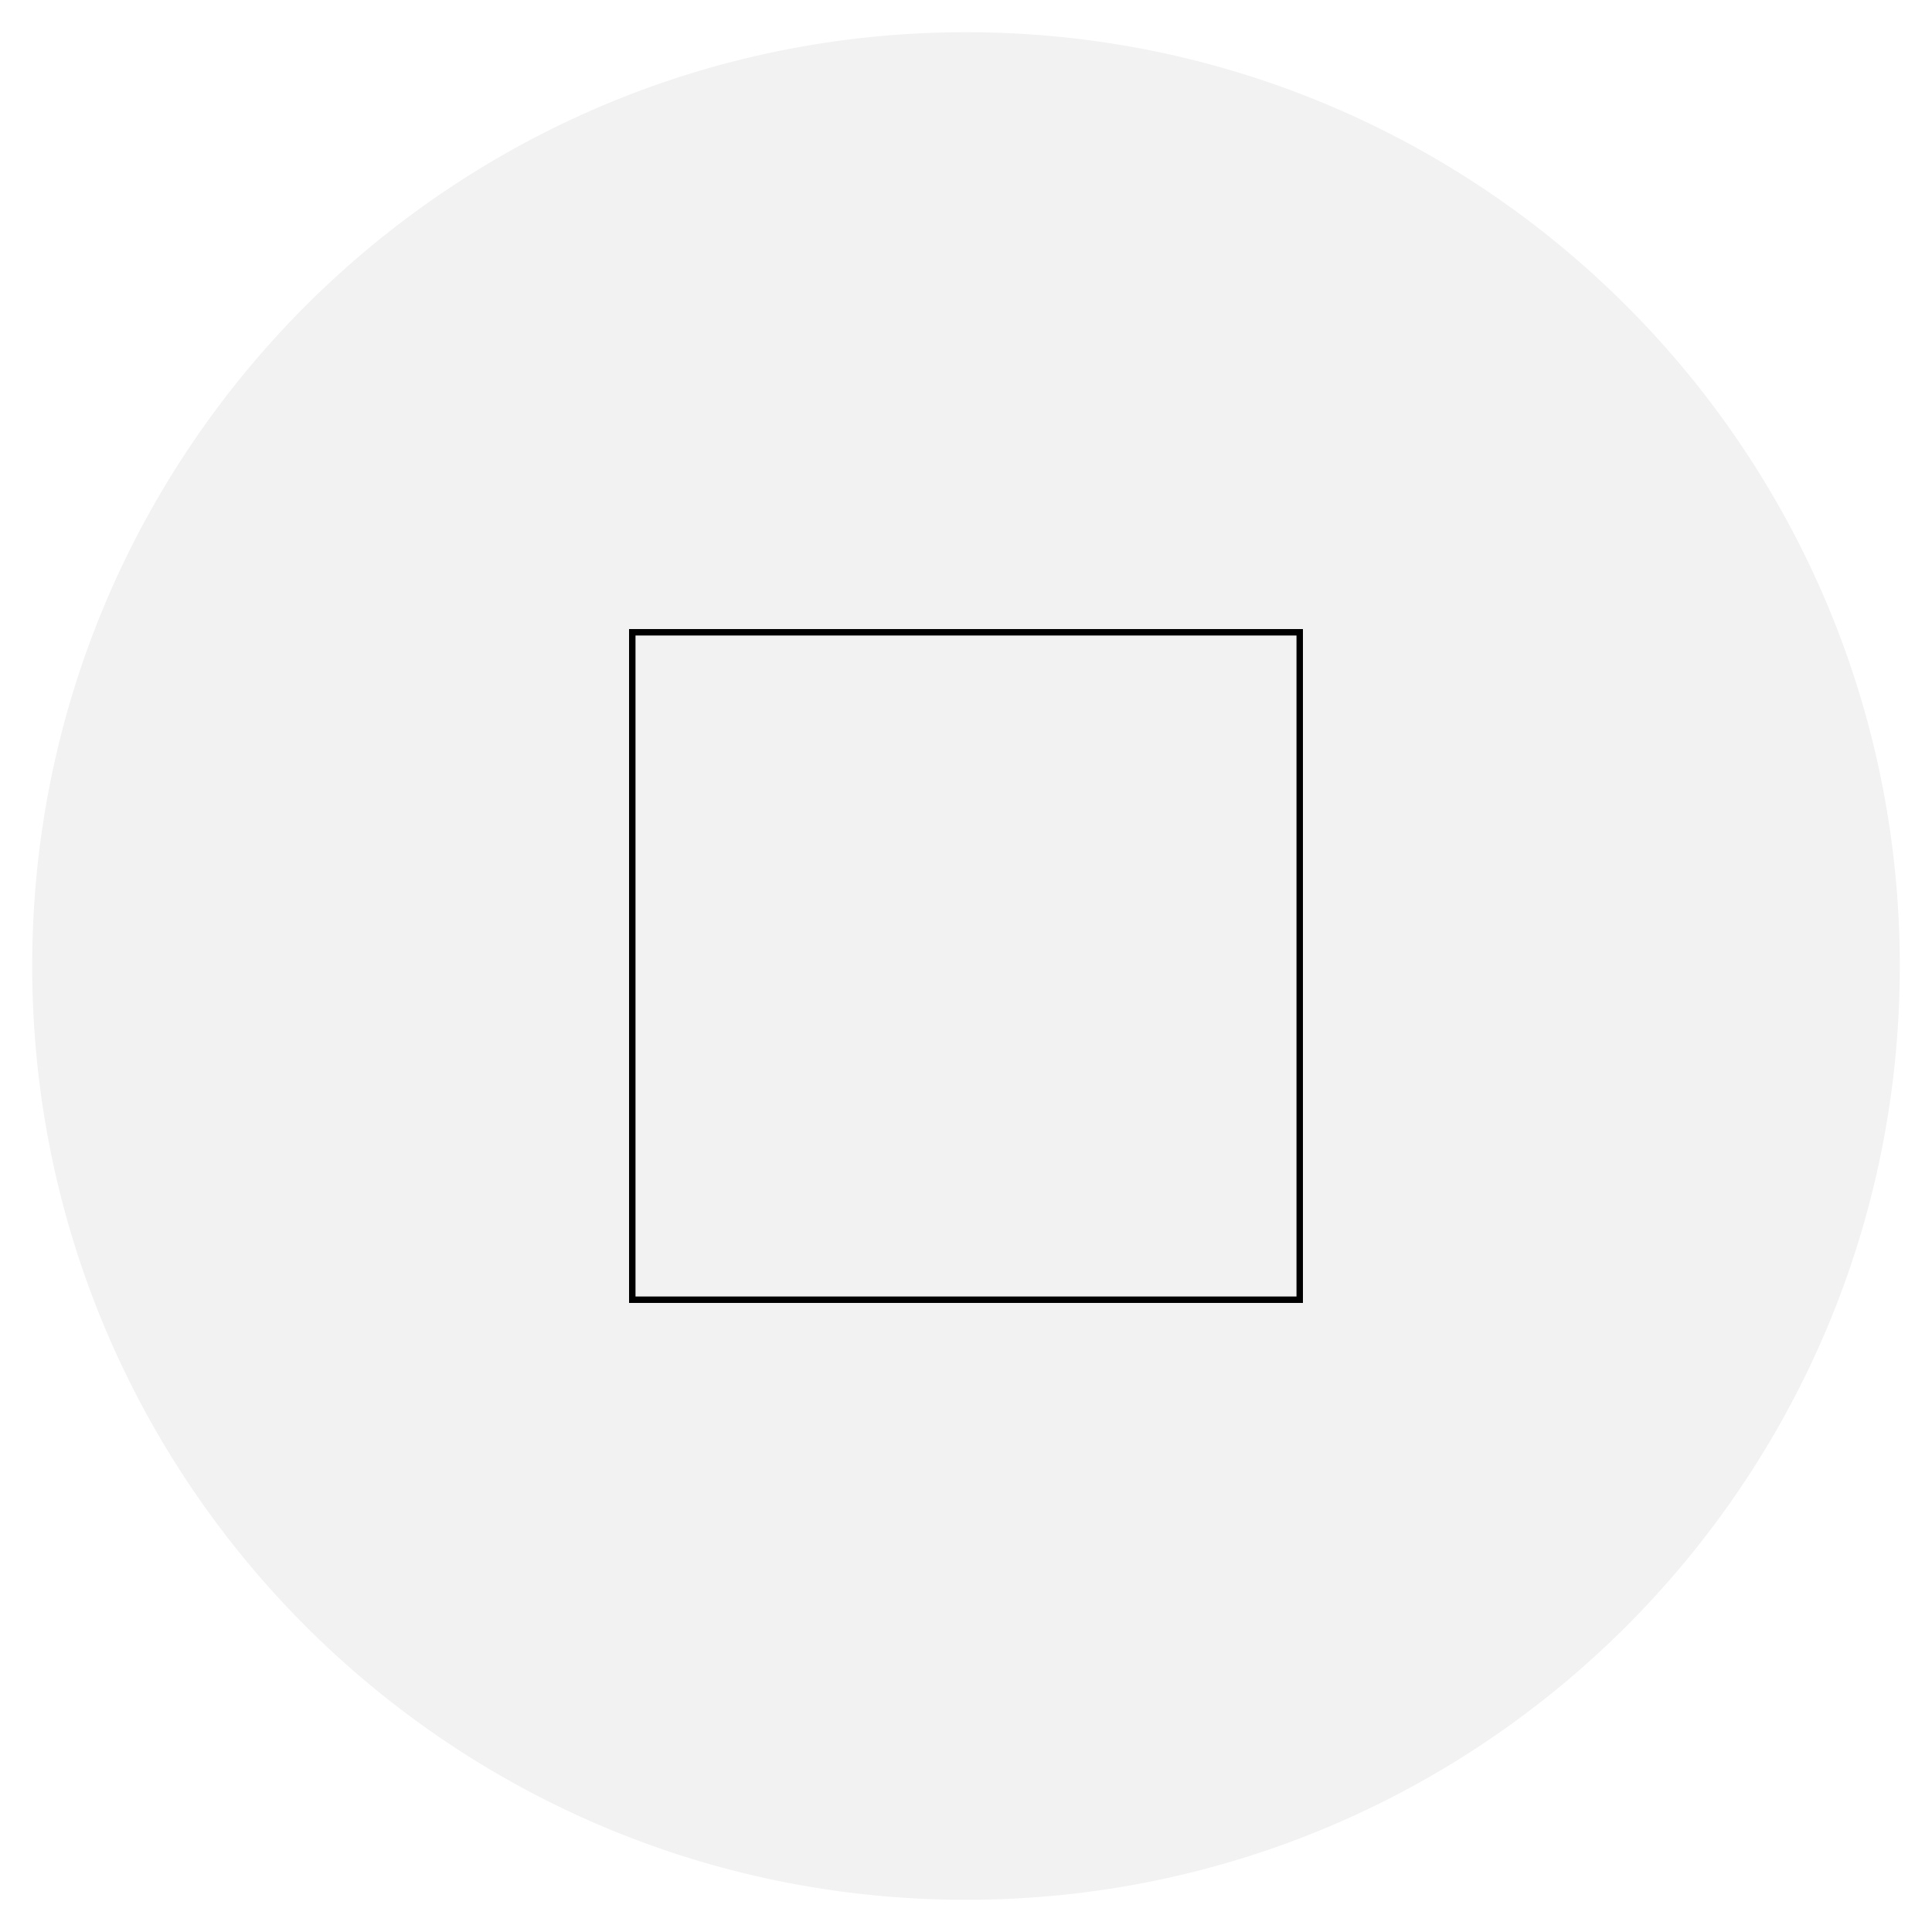
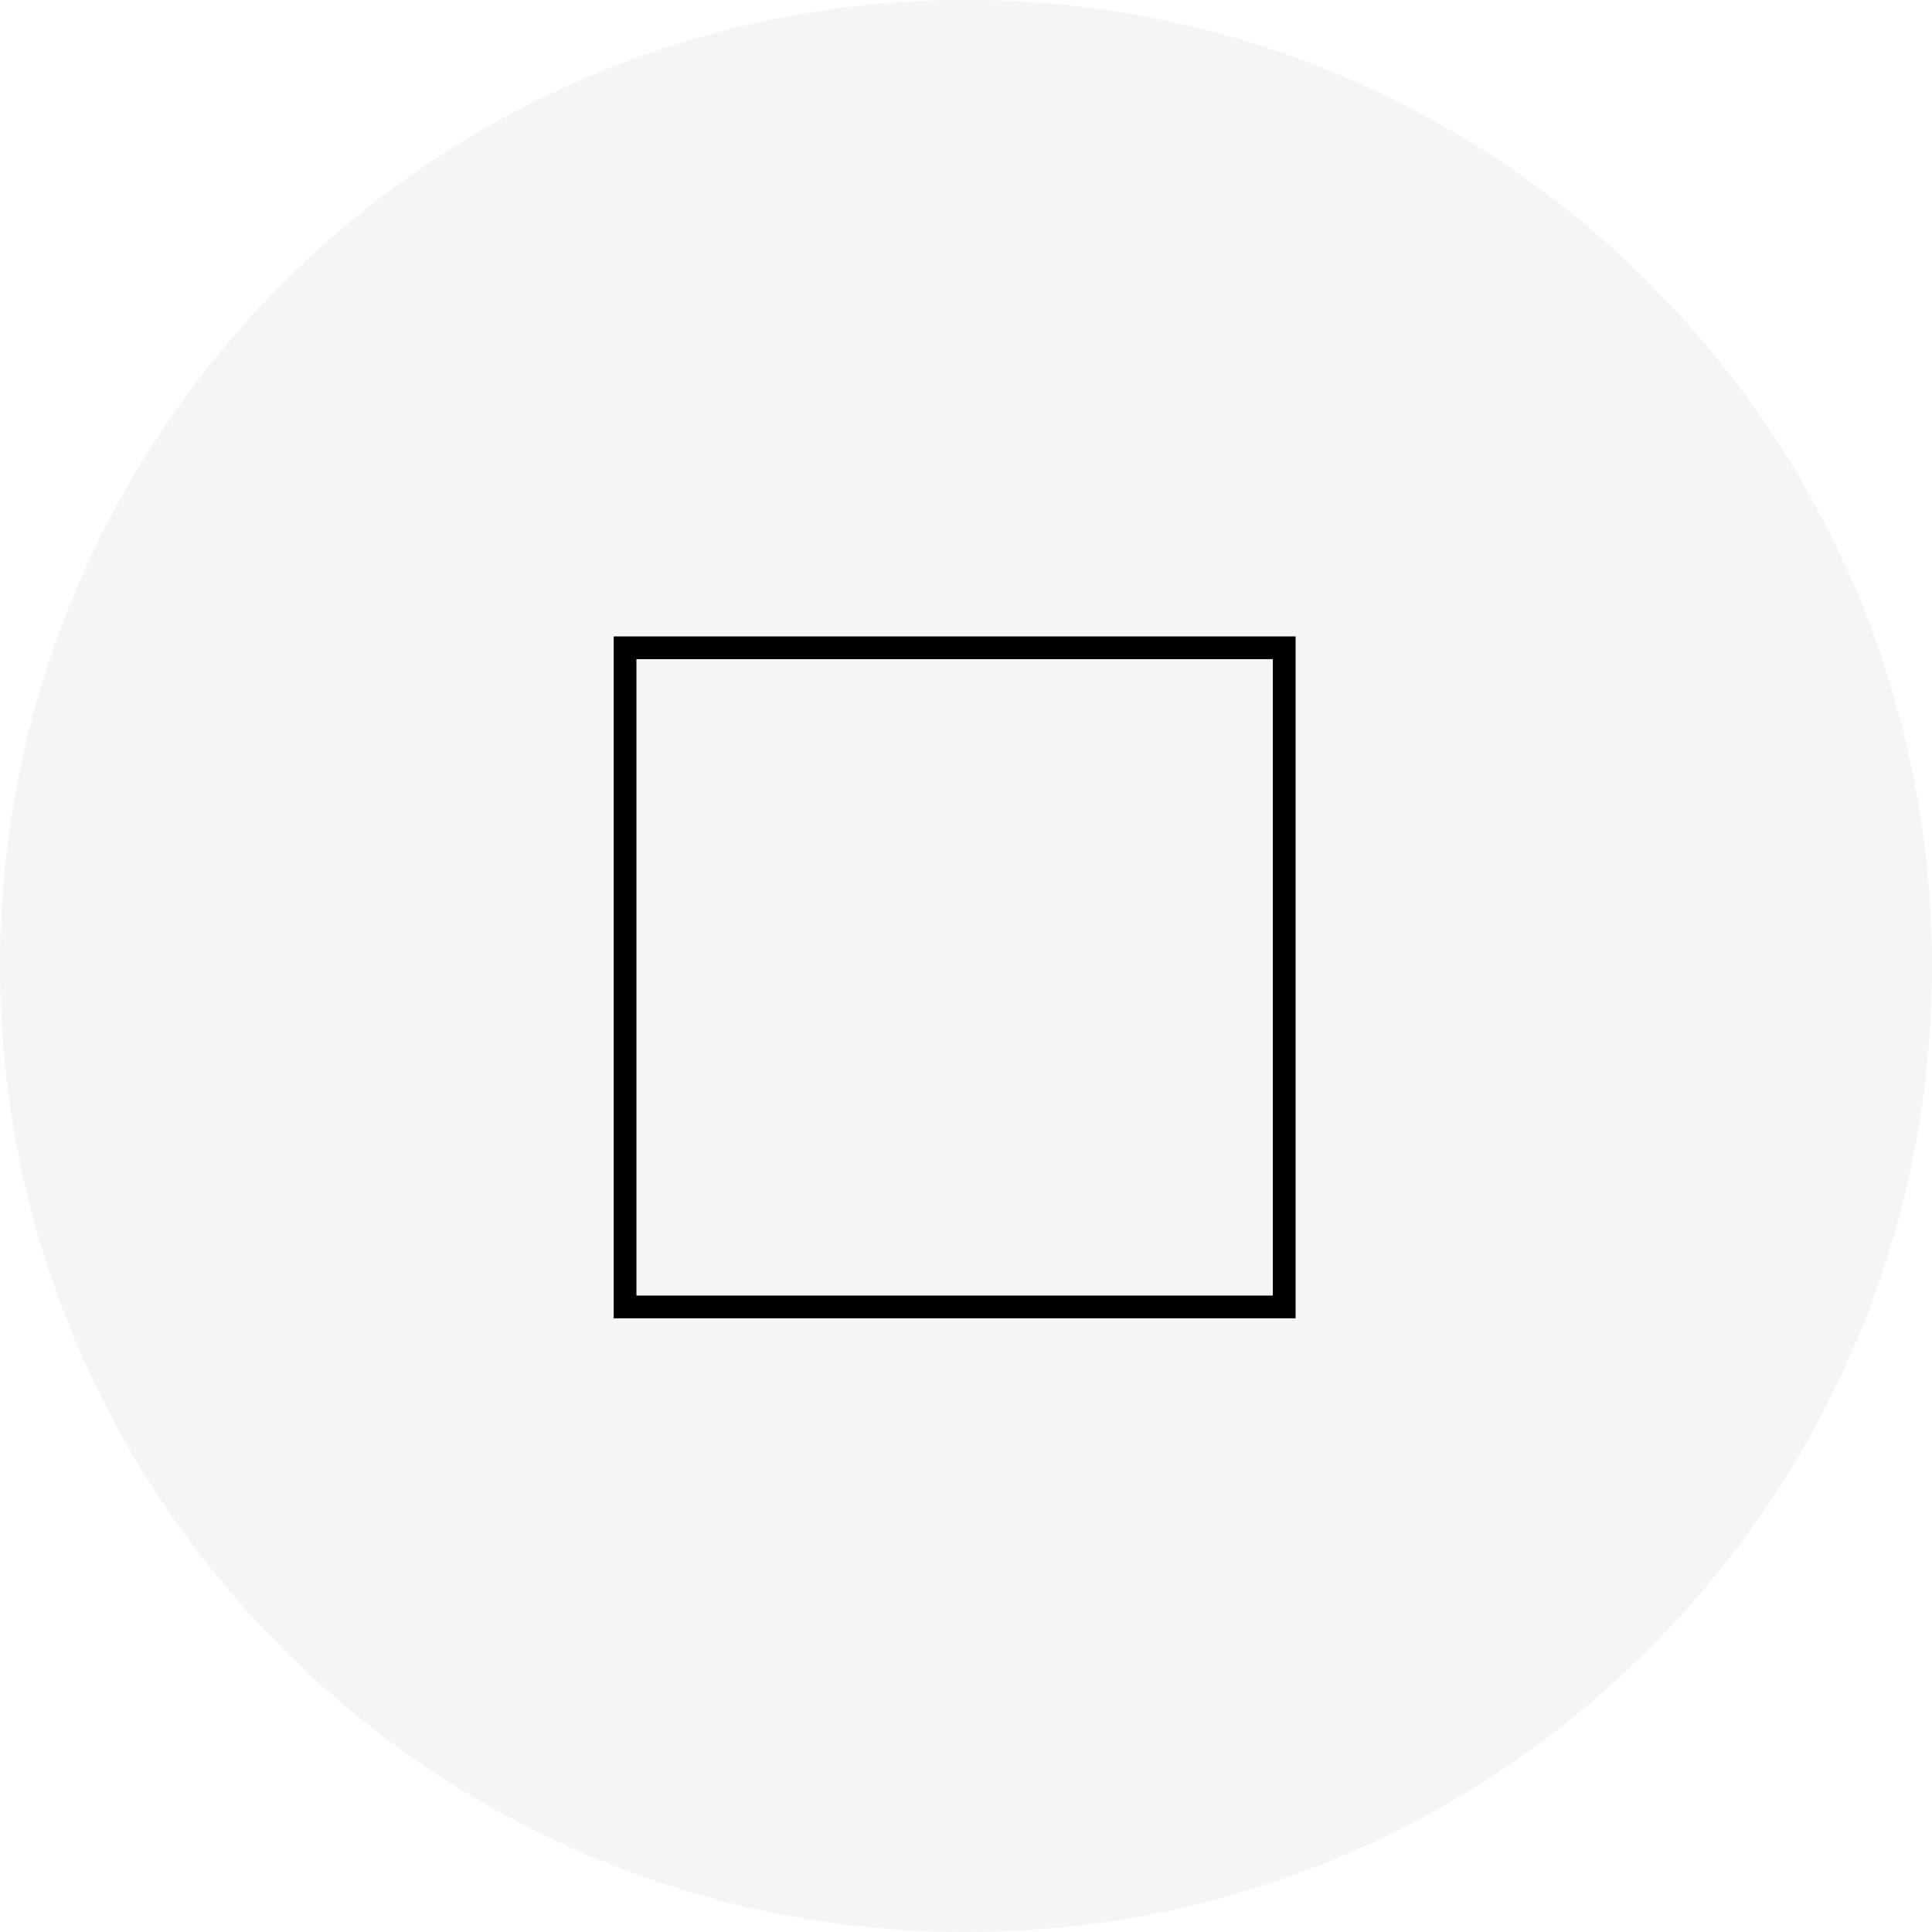
- <svg xmlns="http://www.w3.org/2000/svg" width="100%" height="100%" viewBox="0 0 300 300" version="1.1" xml:space="preserve" style="fill-rule:evenodd;clip-rule:evenodd;stroke-miterlimit:10;">
-   <circle cx="150" cy="150" r="145" style="fill:rgb(242,242,242);" />
-   <rect x="98.18" y="98.18" width="103.64" height="103.64" style="fill:none;stroke:black;stroke-width:1px;" />
+ <svg xmlns="http://www.w3.org/2000/svg" width="85" height="85" viewBox="0 0 85 85" fill="none">
+   <circle cx="42.5" cy="42.5" r="42.5" fill="#F5F5F5" />
+   <path d="M27.5 28.5H56.5V57.5H27.5V28.5Z" stroke="black" />
</svg>
